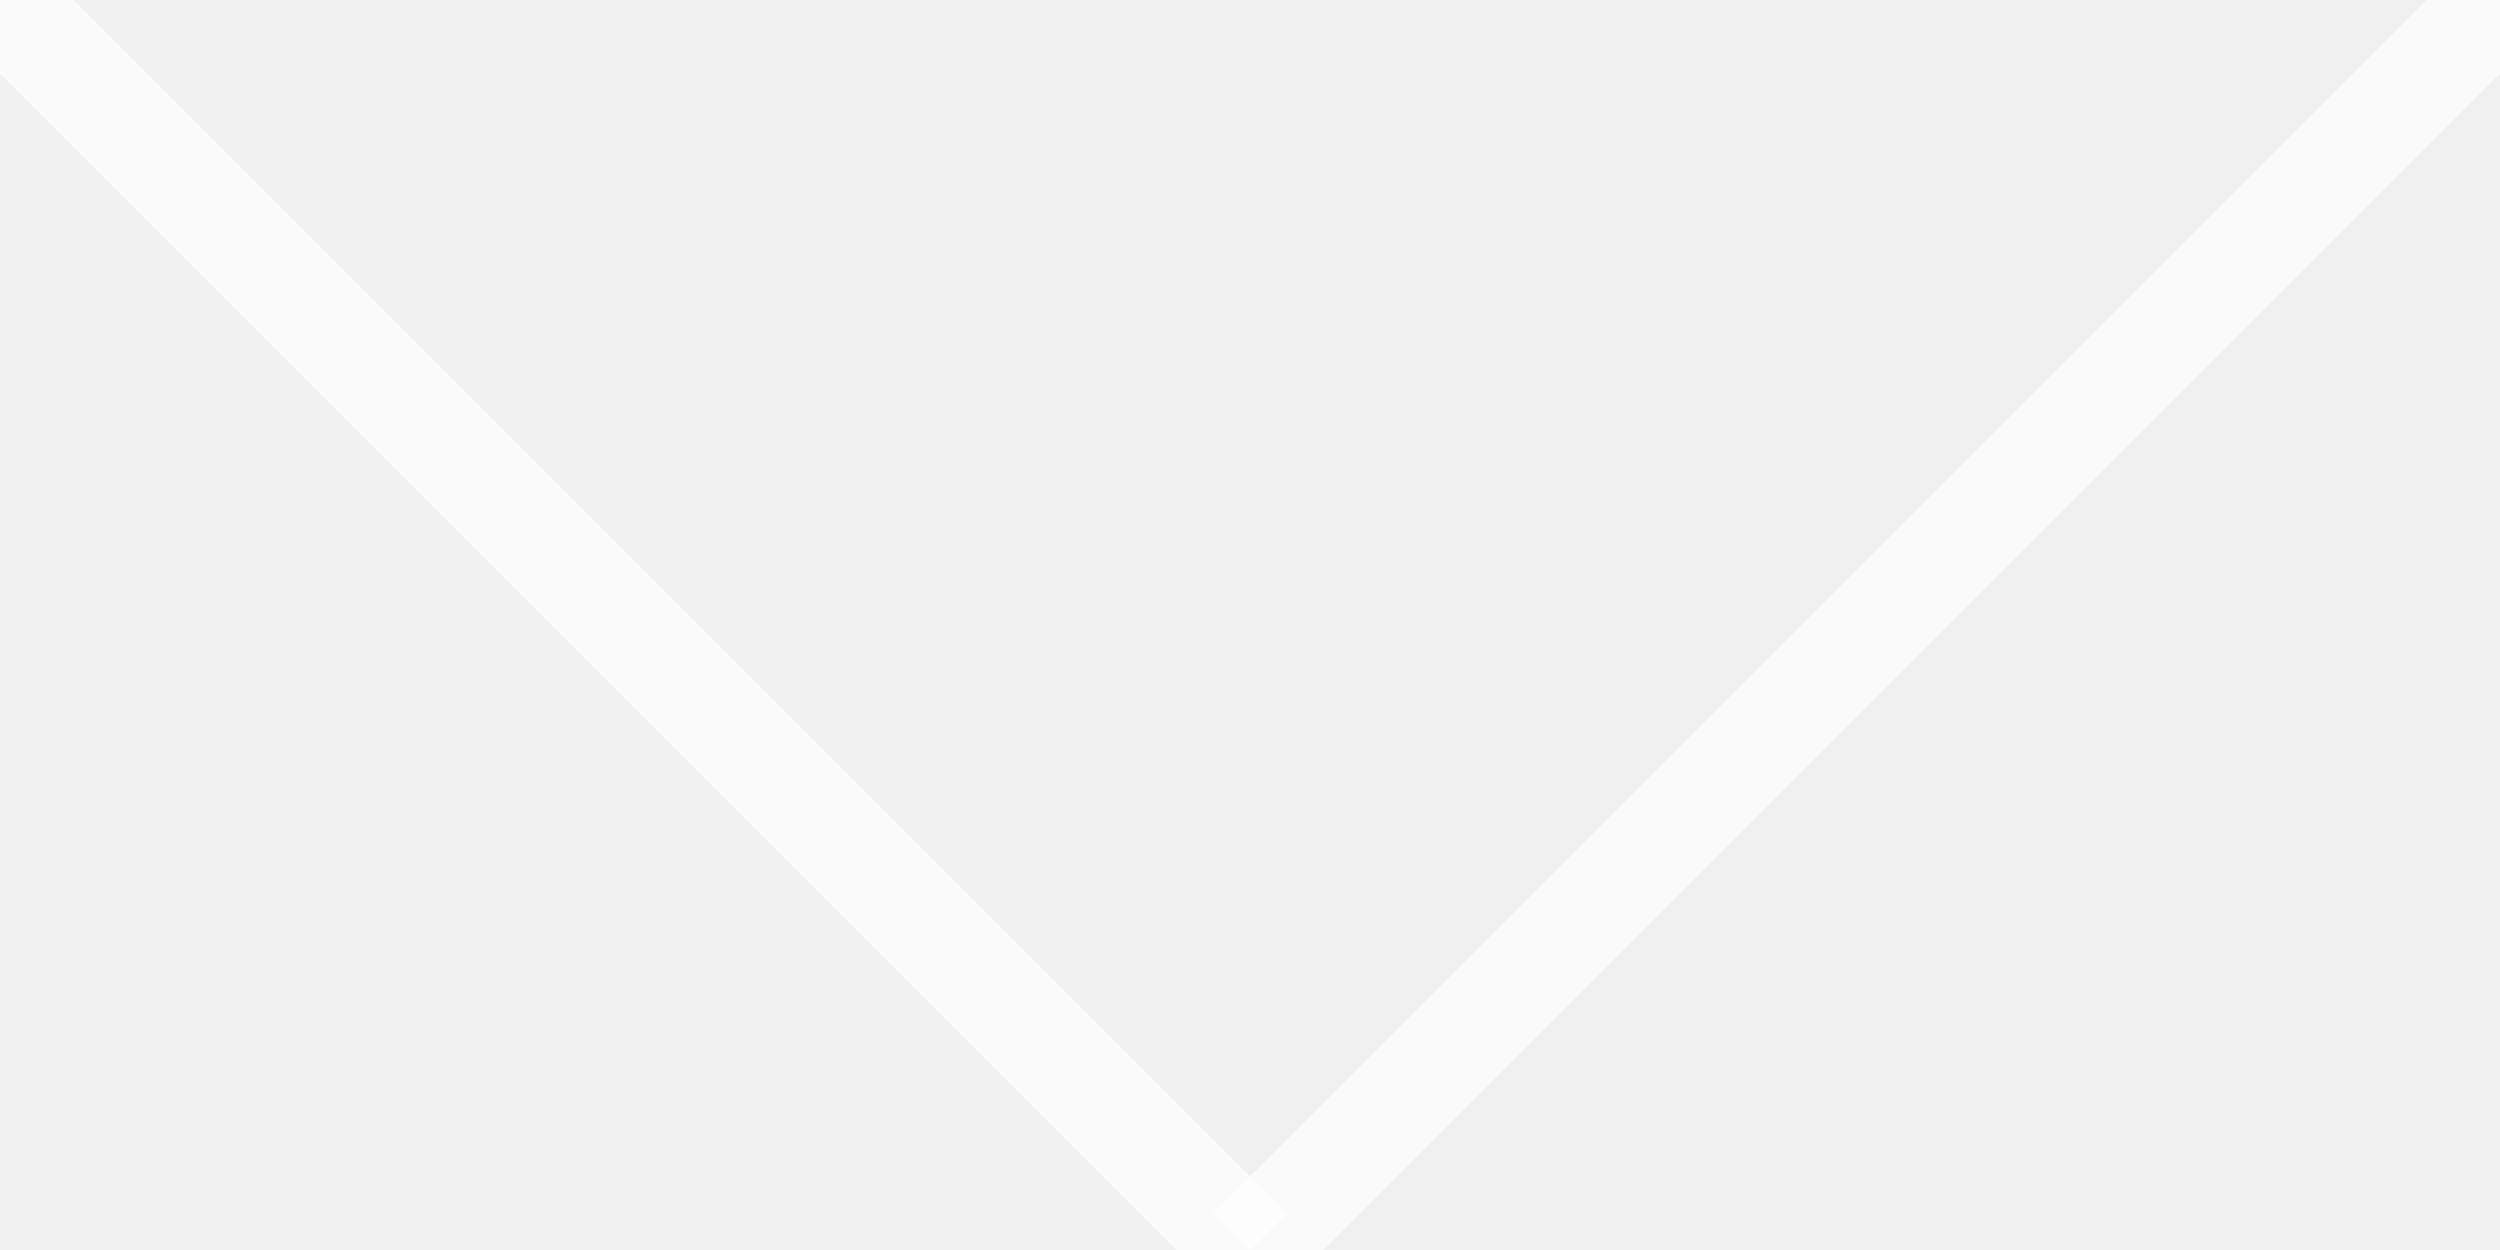
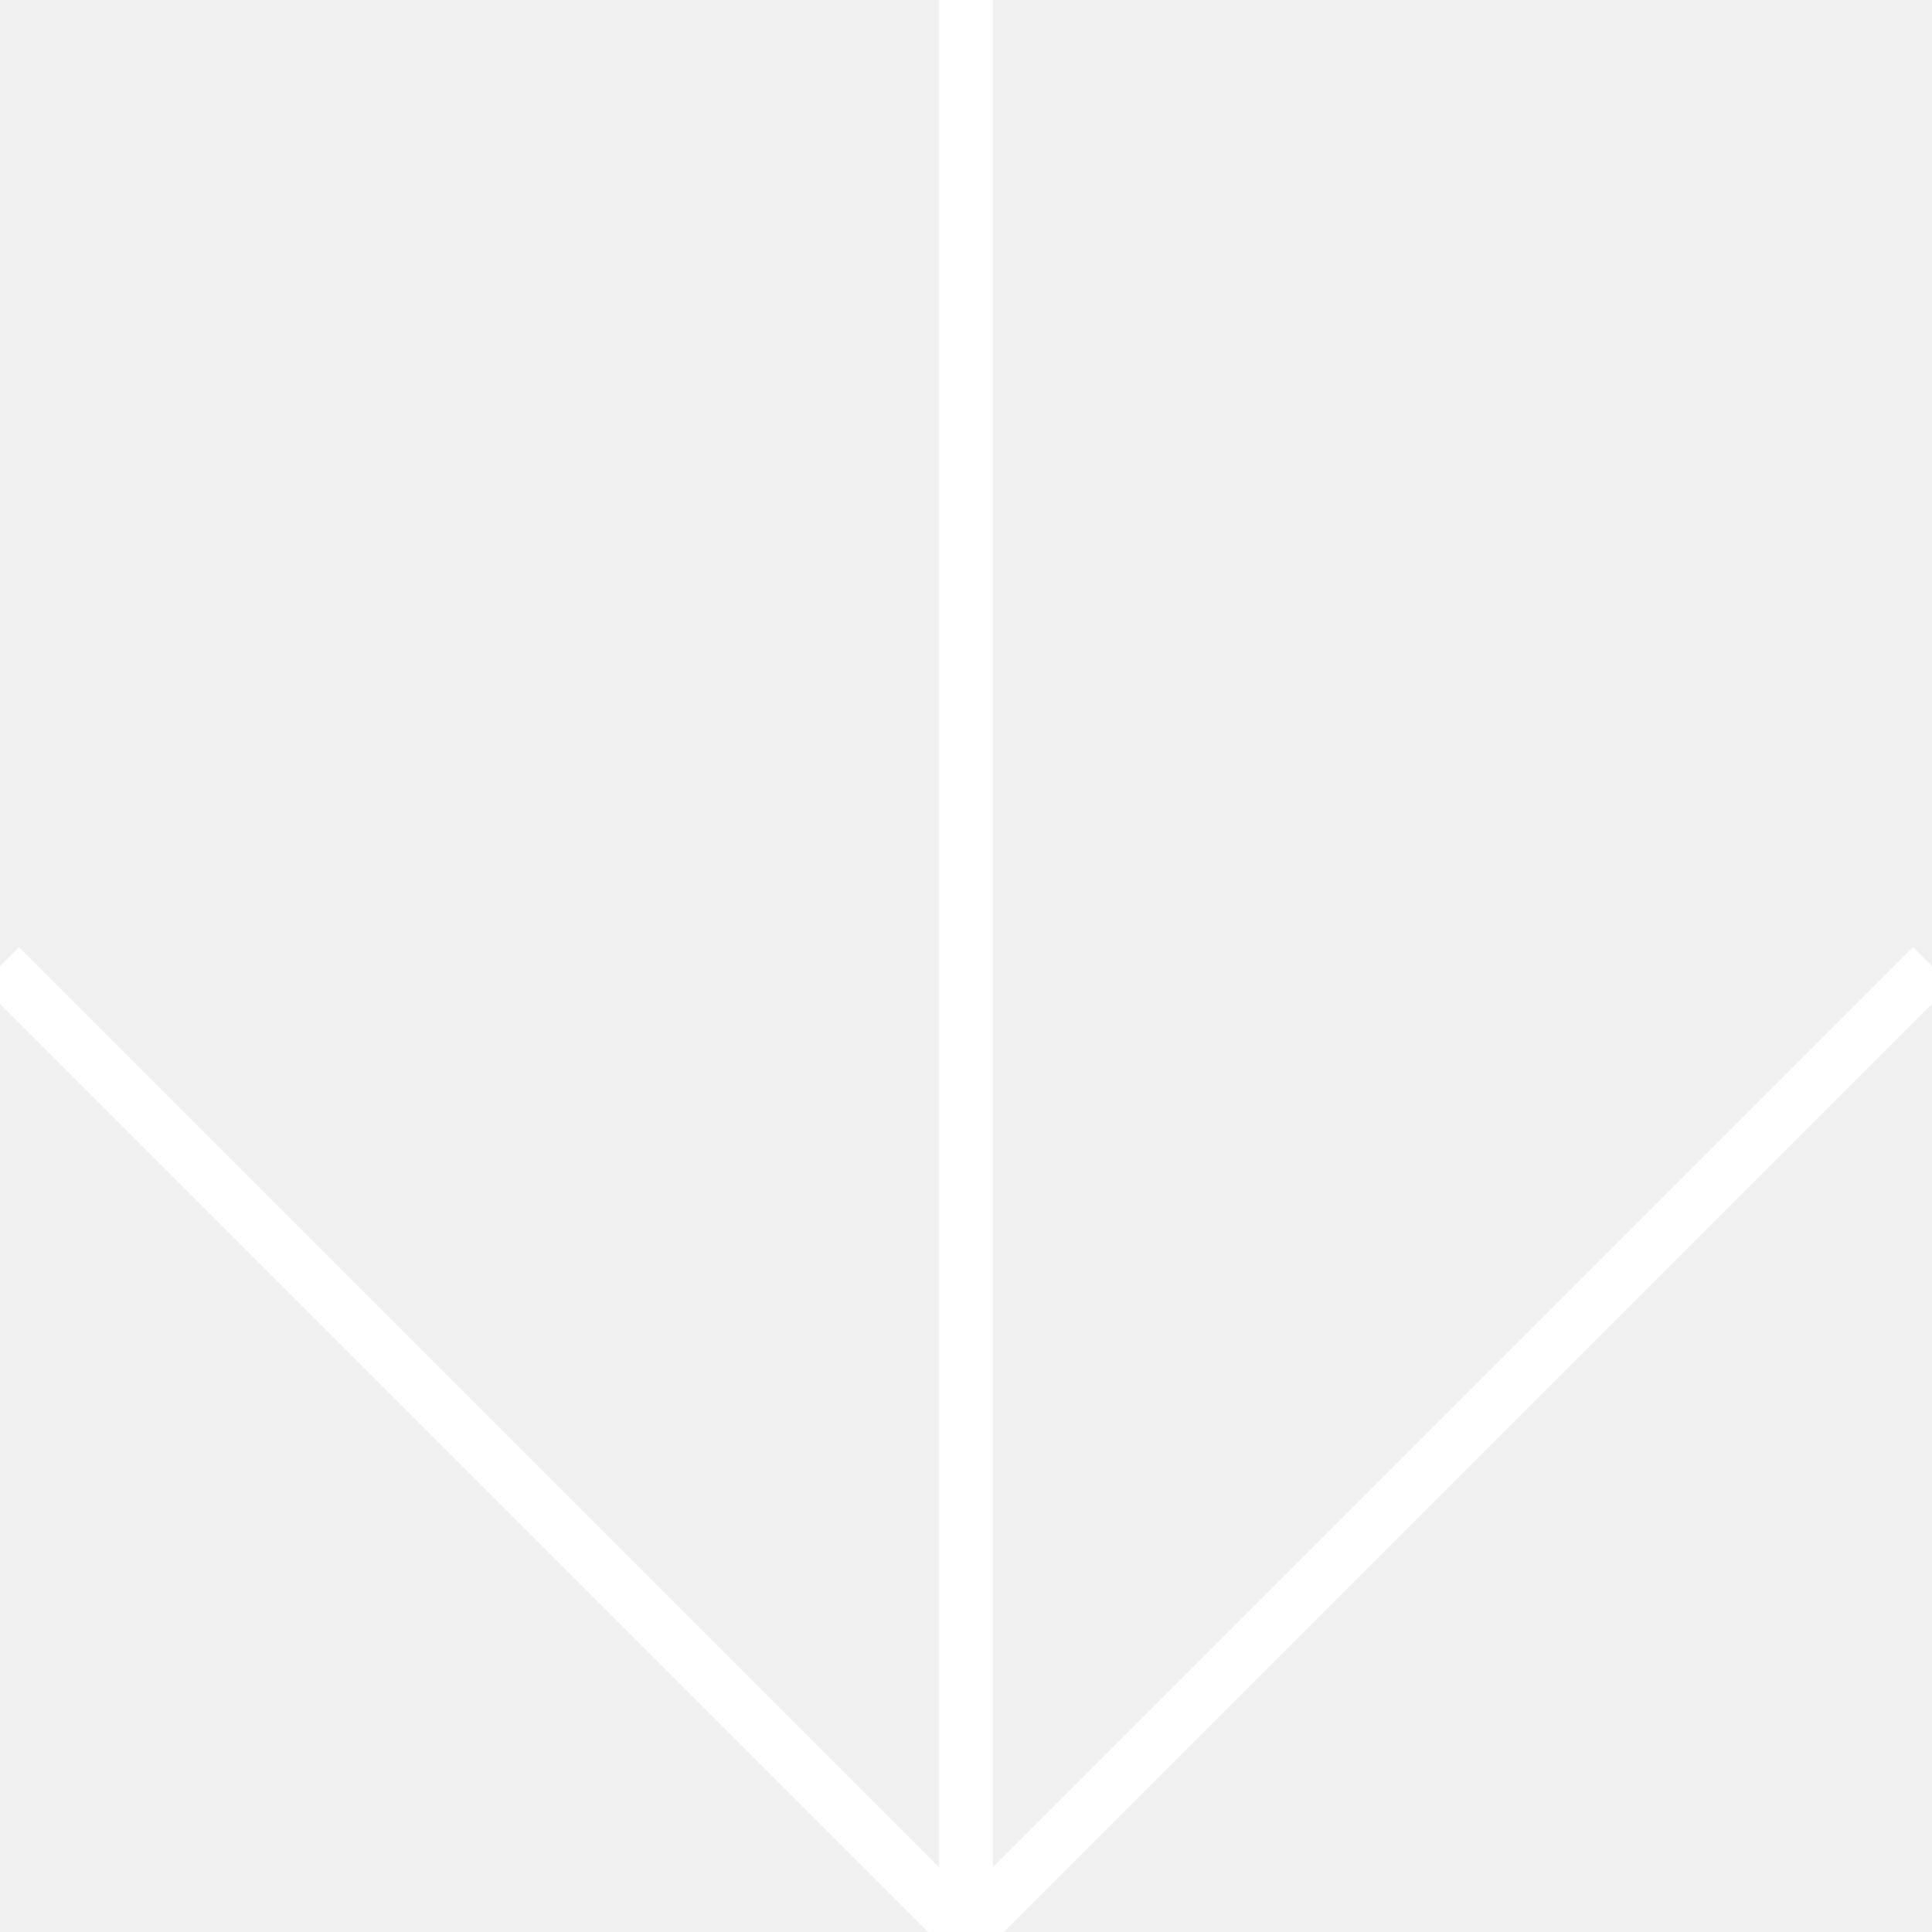
- <svg xmlns="http://www.w3.org/2000/svg" width="24px" height="12px" viewBox="0 0 24 12" zoomAndPan="disable">
-   <line x1="0" y1="0" x2="12" y2="12" style="stroke:rgba(255,255,255,0.65);stroke-width:1" />
-   <line x1="24" y1="0" x2="12" y2="12" style="stroke:rgba(255,255,255,0.65);stroke-width:1" />
+ <svg xmlns="http://www.w3.org/2000/svg" width="36px" height="36px" viewBox="0 0 36 36" zoomAndPan="disable" preserveAspectRatio="none">
+   <style type="text/css"> line { stroke: #fff; stroke-width: 1; } </style>
+   <line x1="0" y1="18" x2="18" y2="36" />
+   <line x1="36" y1="18" x2="18" y2="36" />
+   <line x1="18" y1="36" x2="18" y2="0" />
</svg>
